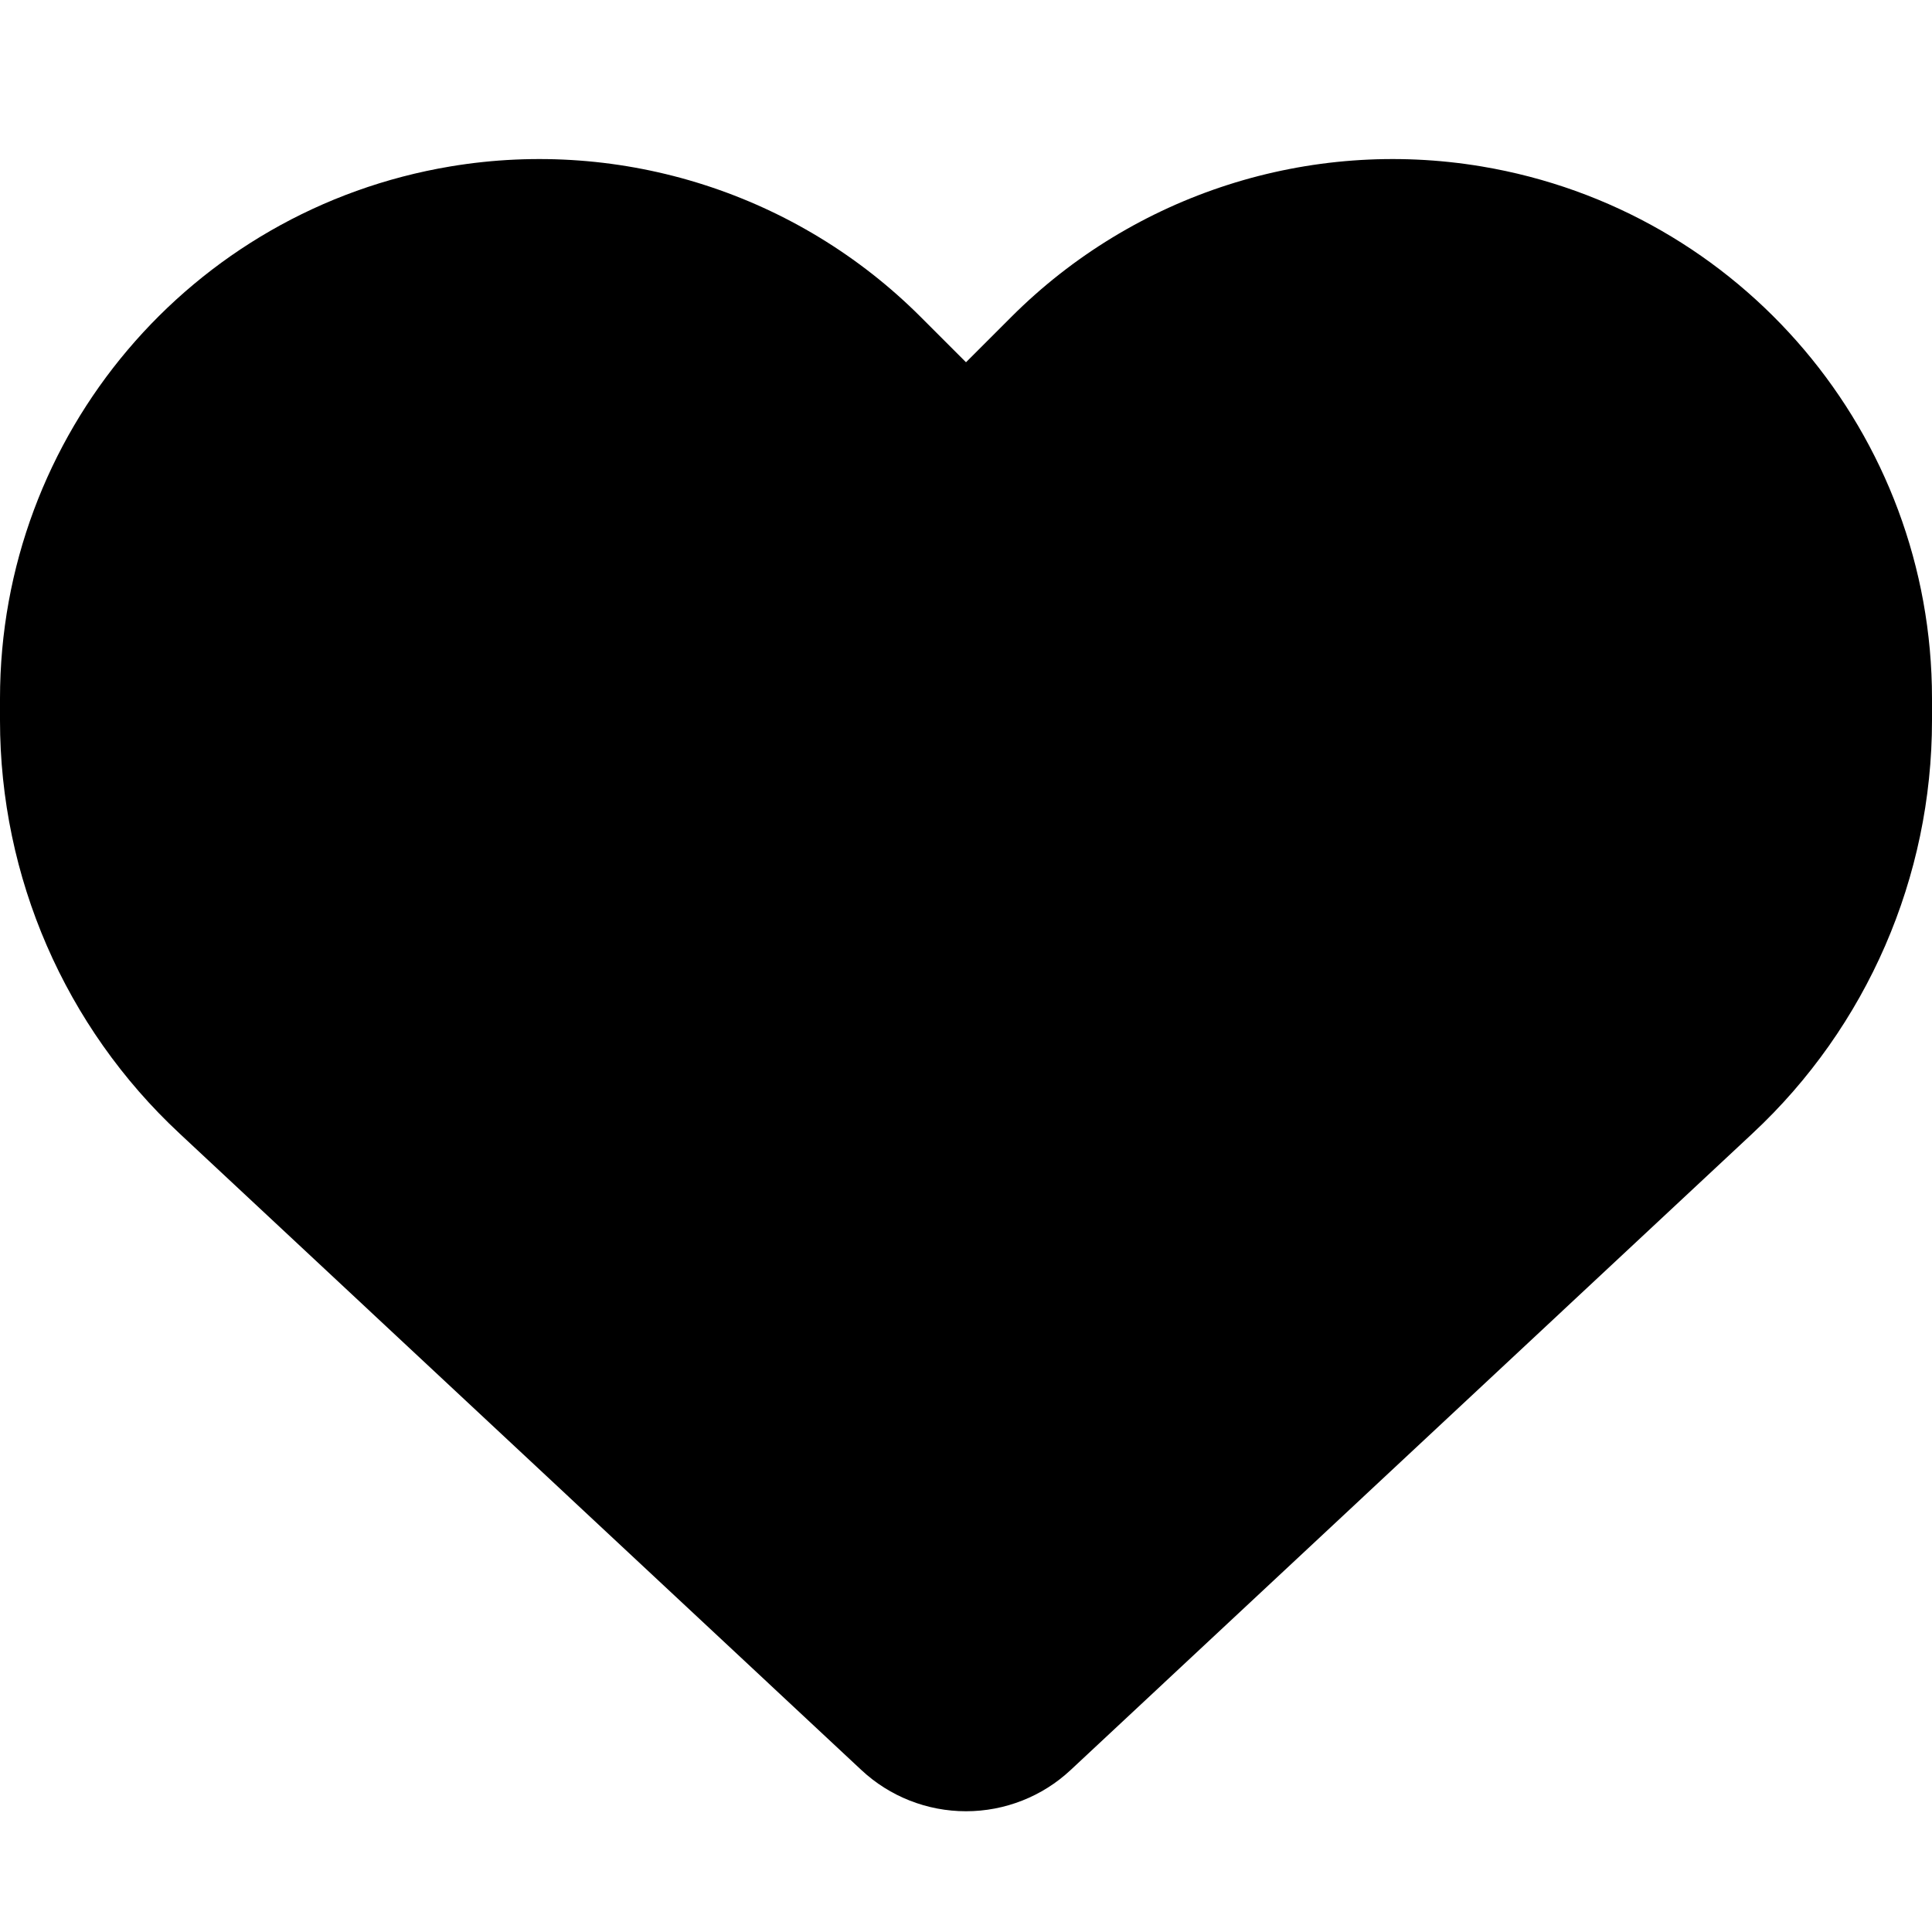
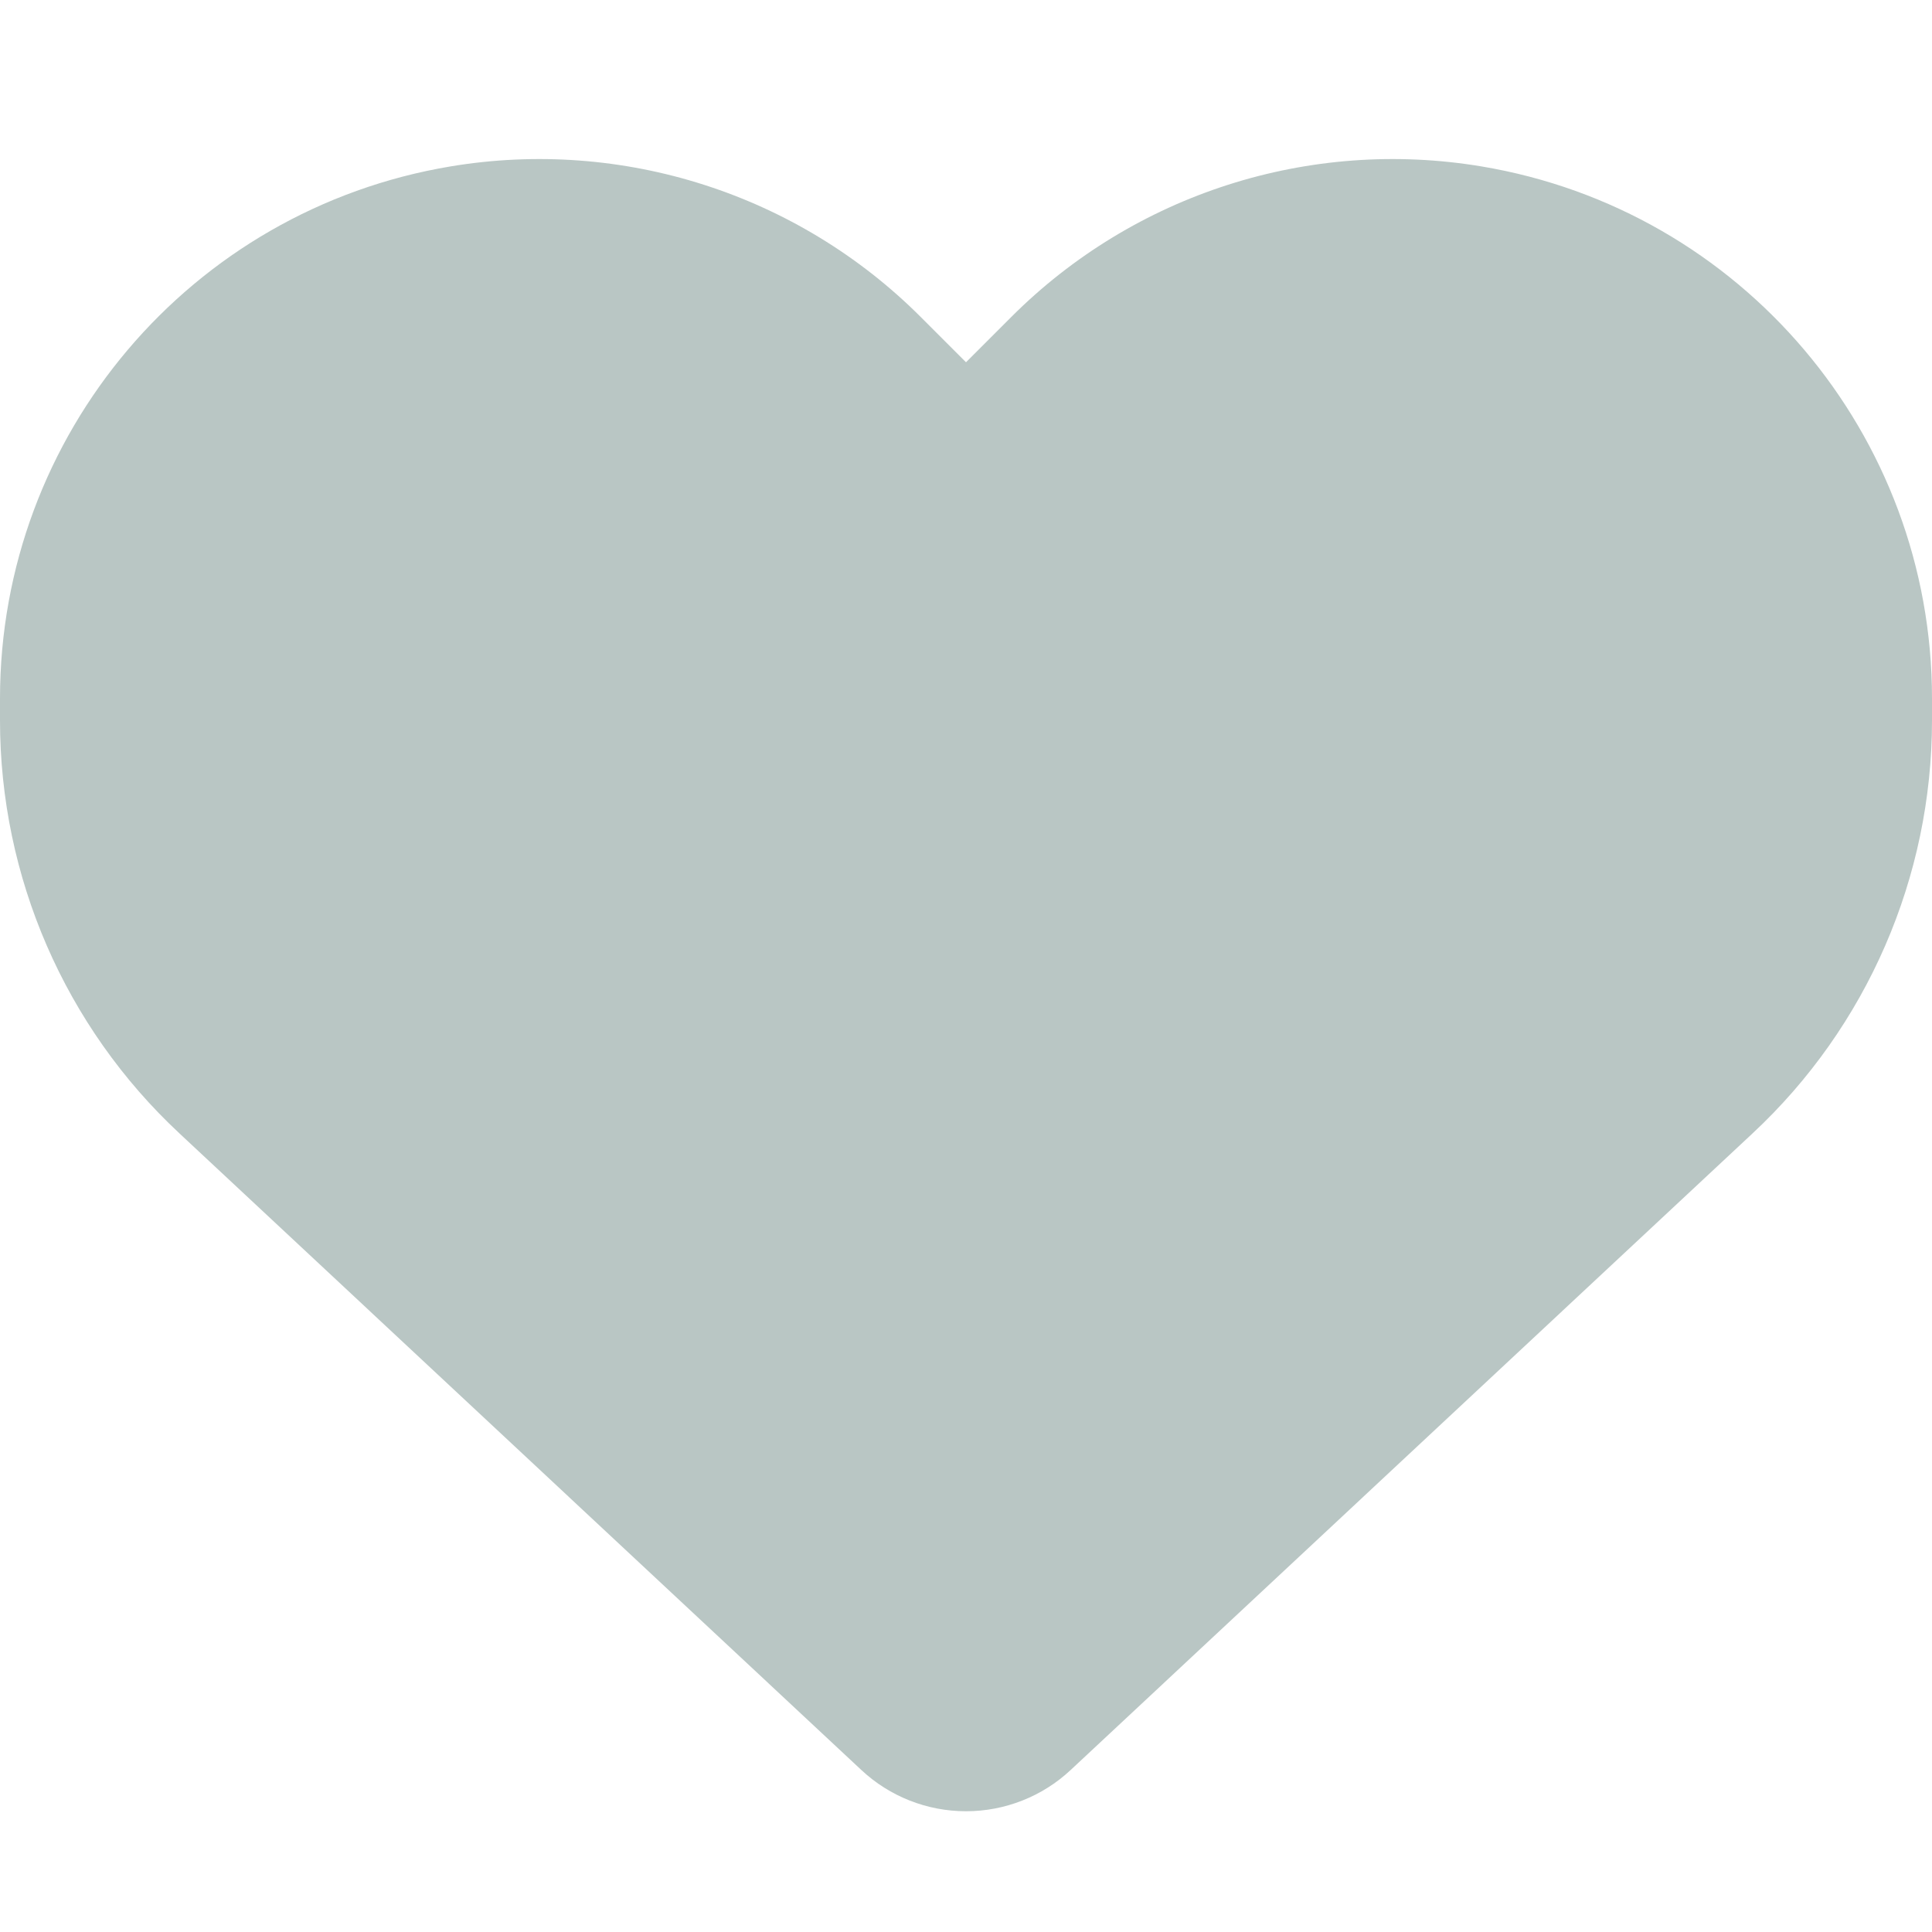
- <svg xmlns="http://www.w3.org/2000/svg" viewBox="0 0 512 512">
+ <svg xmlns="http://www.w3.org/2000/svg" fill="#B9C6C4" viewBox="0 0 512 512">
  <path d="M47.6 300.4L228.3 469.1c7.5 7 17.4 10.9 27.7 10.9s20.2-3.9 27.7-10.9L464.4 300.4c30.4-28.3 47.6-68 47.6-109.5v-5.8c0-69.9-50.5-129.5-119.4-141C347 36.5 300.6 51.4 268 84L256 96 244 84c-32.6-32.6-79-47.5-124.6-39.9C50.5 55.6 0 115.2 0 185.1v5.8c0 41.5 17.2 81.2 47.6 109.5z" />
</svg>
